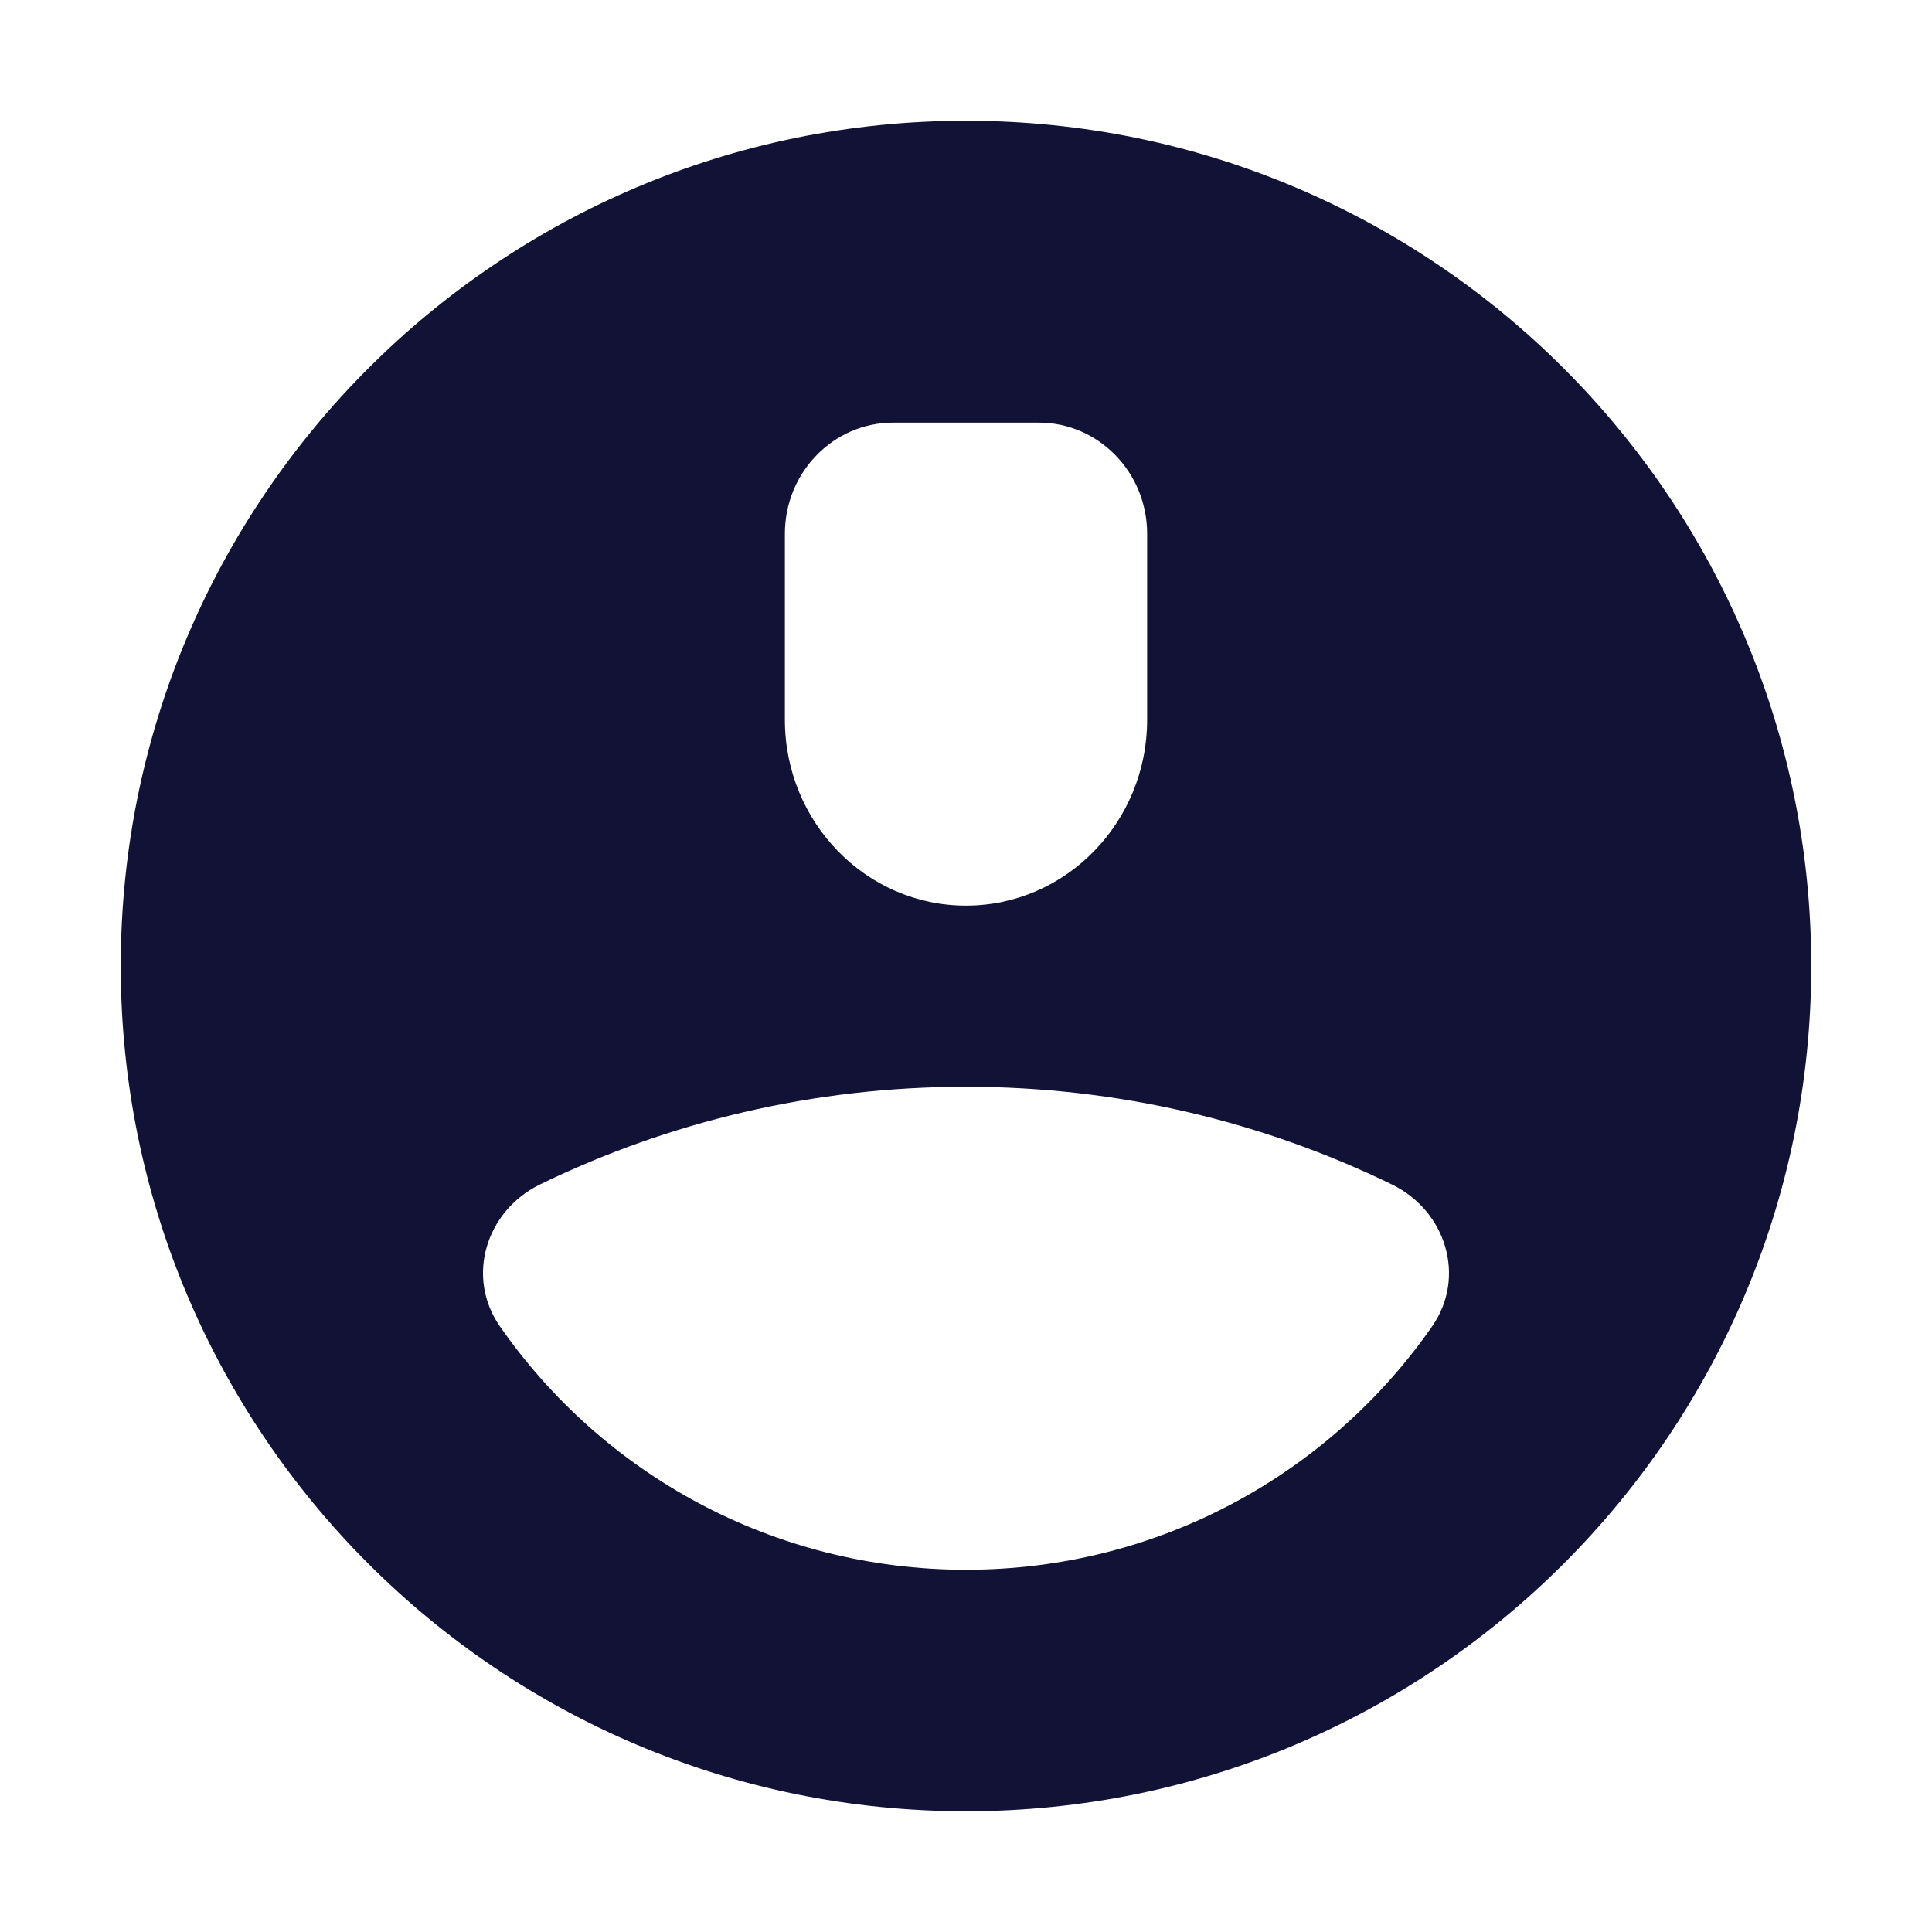
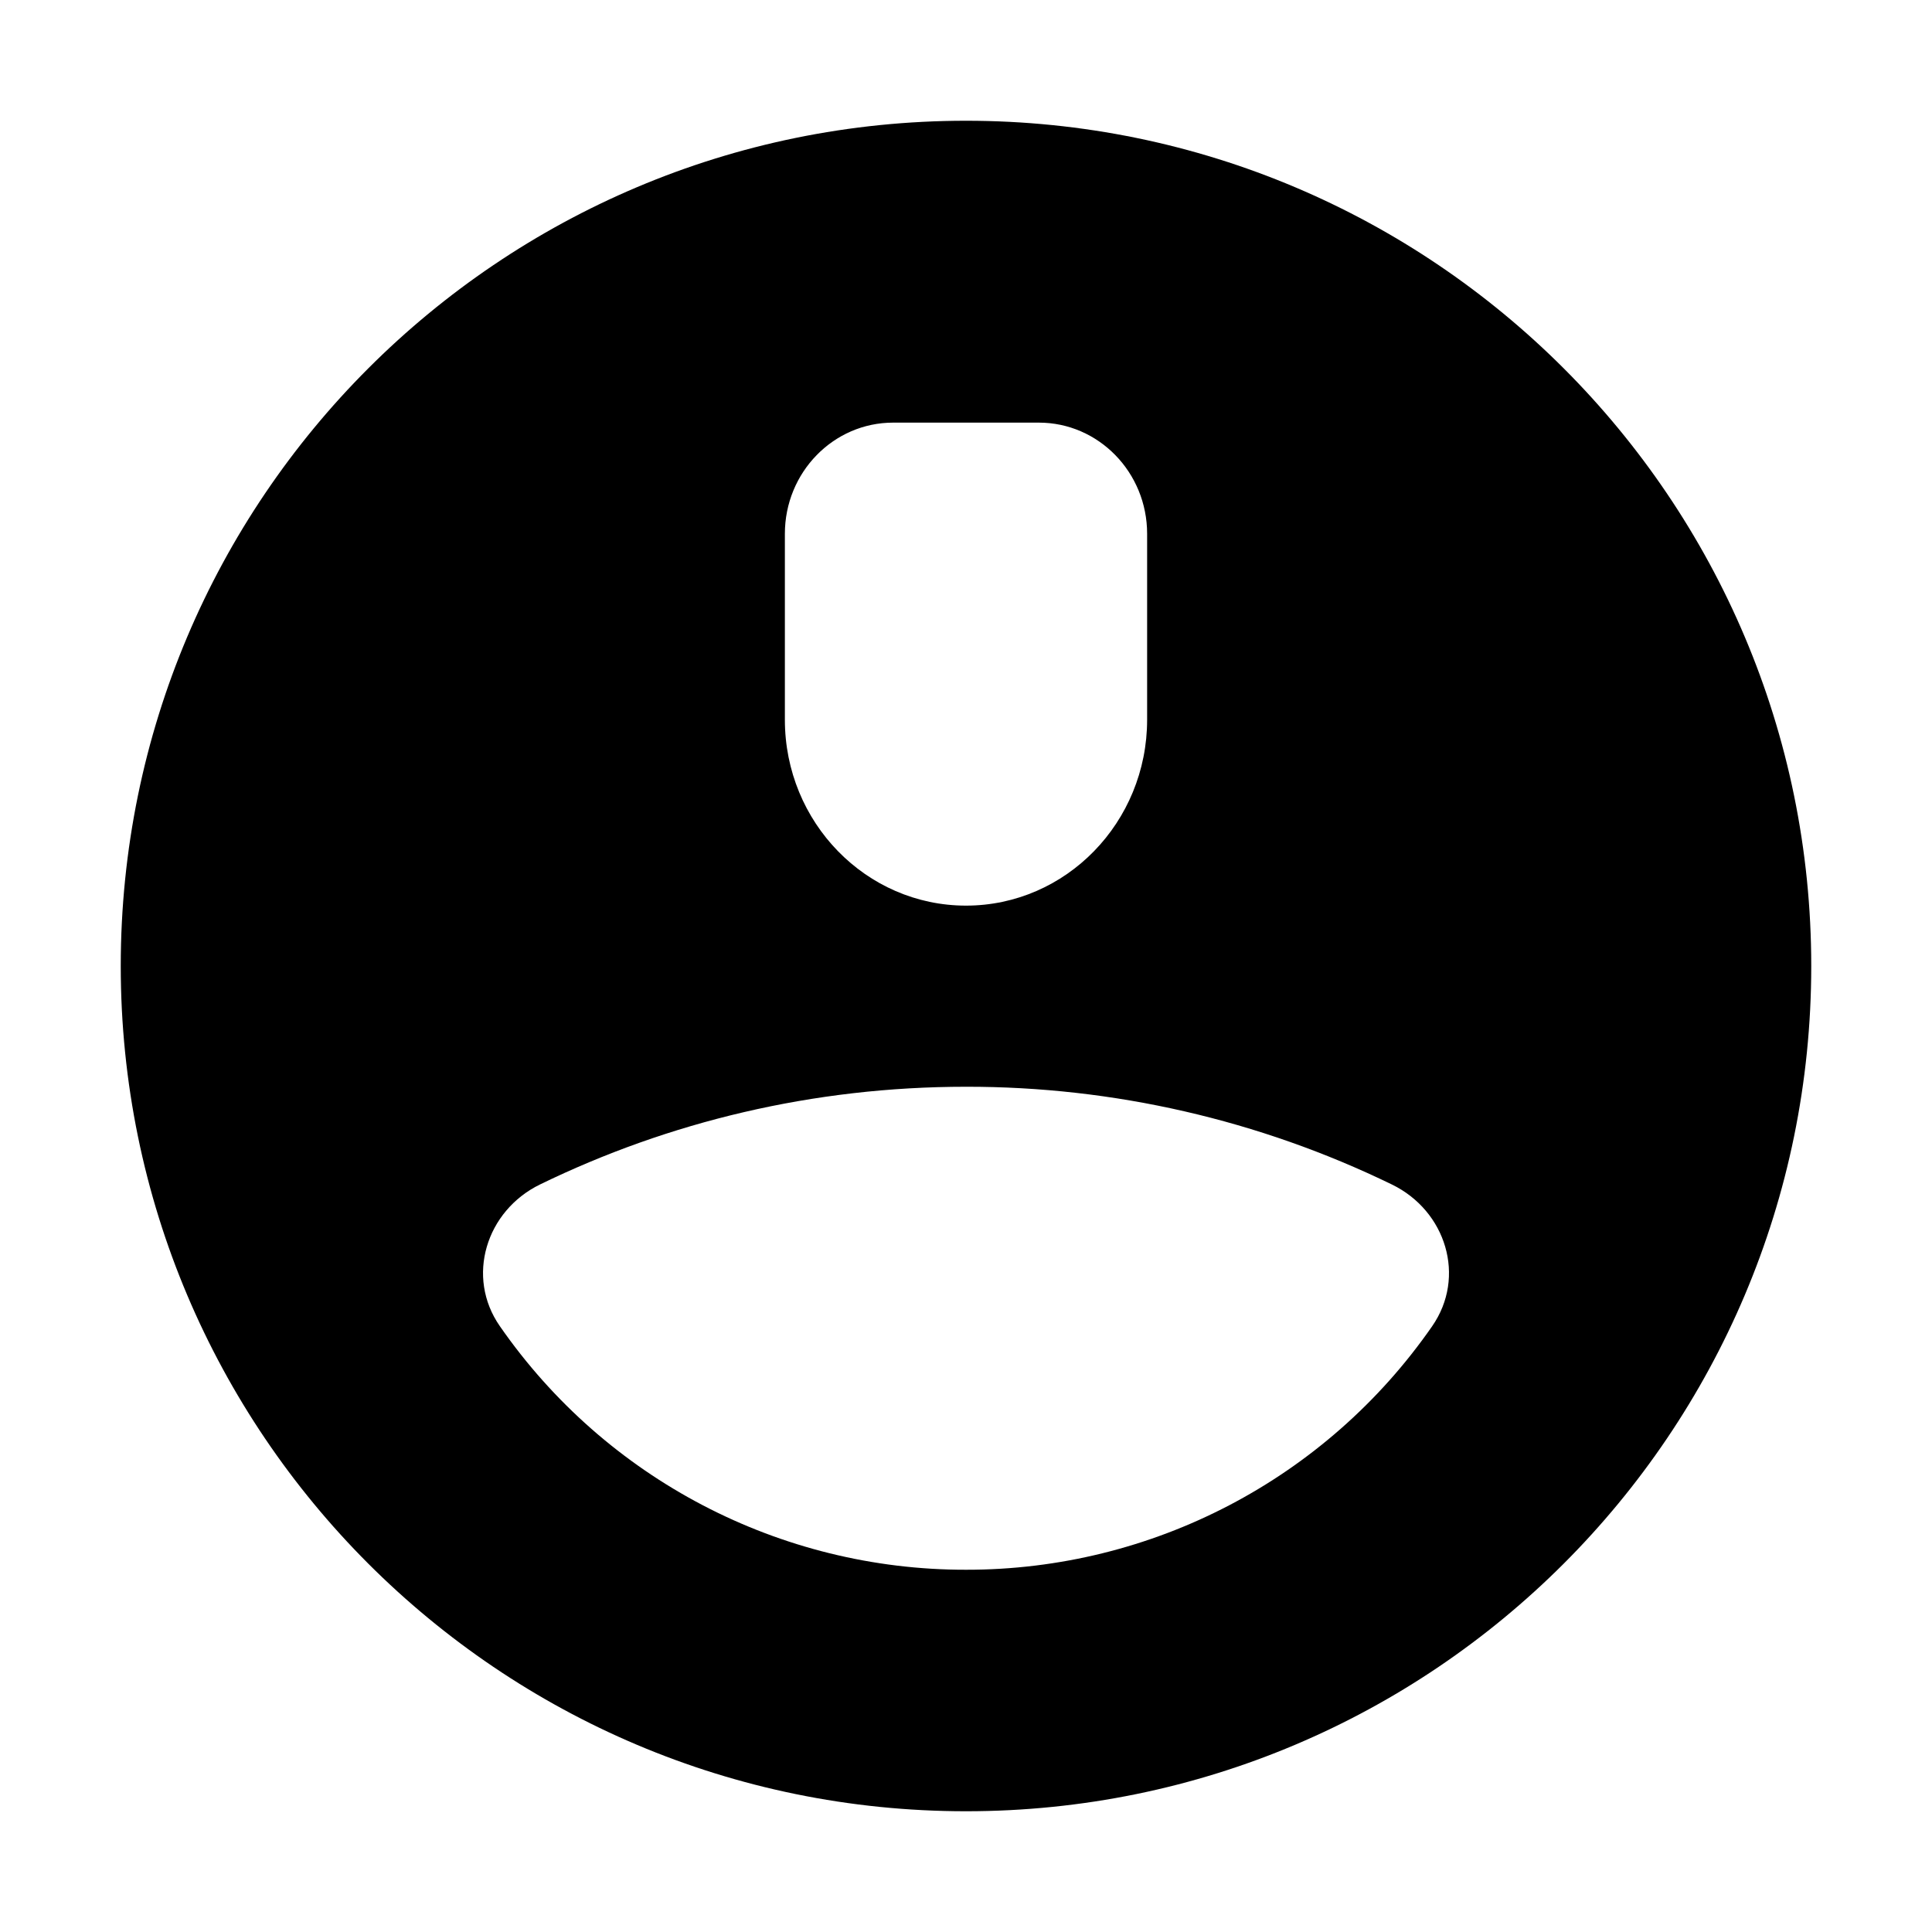
- <svg xmlns="http://www.w3.org/2000/svg" viewBox="0 0 24 24" fill="none">
-   <path d="M12 22.5C6.201 22.5 1.5 17.799 1.5 12C1.5 6.201 6.201 1.5 12 1.5C17.799 1.5 22.5 6.201 22.5 12C22.5 17.799 17.799 22.5 12 22.5ZM14.25 6.631C14.25 5.868 13.647 5.25 12.905 5.25H11.095C10.353 5.25 9.75 5.868 9.75 6.631V8.941C9.75 10.215 10.758 11.25 12 11.25C13.242 11.25 14.25 10.215 14.25 8.941V6.631ZM6.209 16.475C7.478 18.303 9.599 19.5 12 19.5C14.401 19.5 16.521 18.303 17.791 16.476C18.217 15.863 17.963 15.041 17.291 14.714C15.693 13.936 13.898 13.5 11.999 13.5C10.102 13.5 8.307 13.936 6.709 14.713C6.037 15.04 5.783 15.862 6.209 16.475Z" fill="#111236" />
+ <svg xmlns="http://www.w3.org/2000/svg" viewBox="0 0 24 24">
+   <path d="M12 22.5C6.201 22.5 1.5 17.799 1.5 12S6.201 1.5 12 1.5 22.5 6.201 22.5 12 17.799 22.5 12 22.5zm2.25-15.869c0-.763-.603-1.381-1.345-1.381h-1.81c-.742 0-1.345.618-1.345 1.381v2.31c0 1.274 1.008 2.309 2.25 2.309s2.25-1.035 2.25-2.31V6.632zm-8.04 9.844A7.037 7.037 0 0 0 12 19.5a7.037 7.037 0 0 0 5.79-3.024c.427-.613.174-1.435-.5-1.762A12.06 12.06 0 0 0 12 13.5c-1.898 0-3.693.436-5.29 1.213-.673.327-.927 1.15-.5 1.762z" />
</svg>
